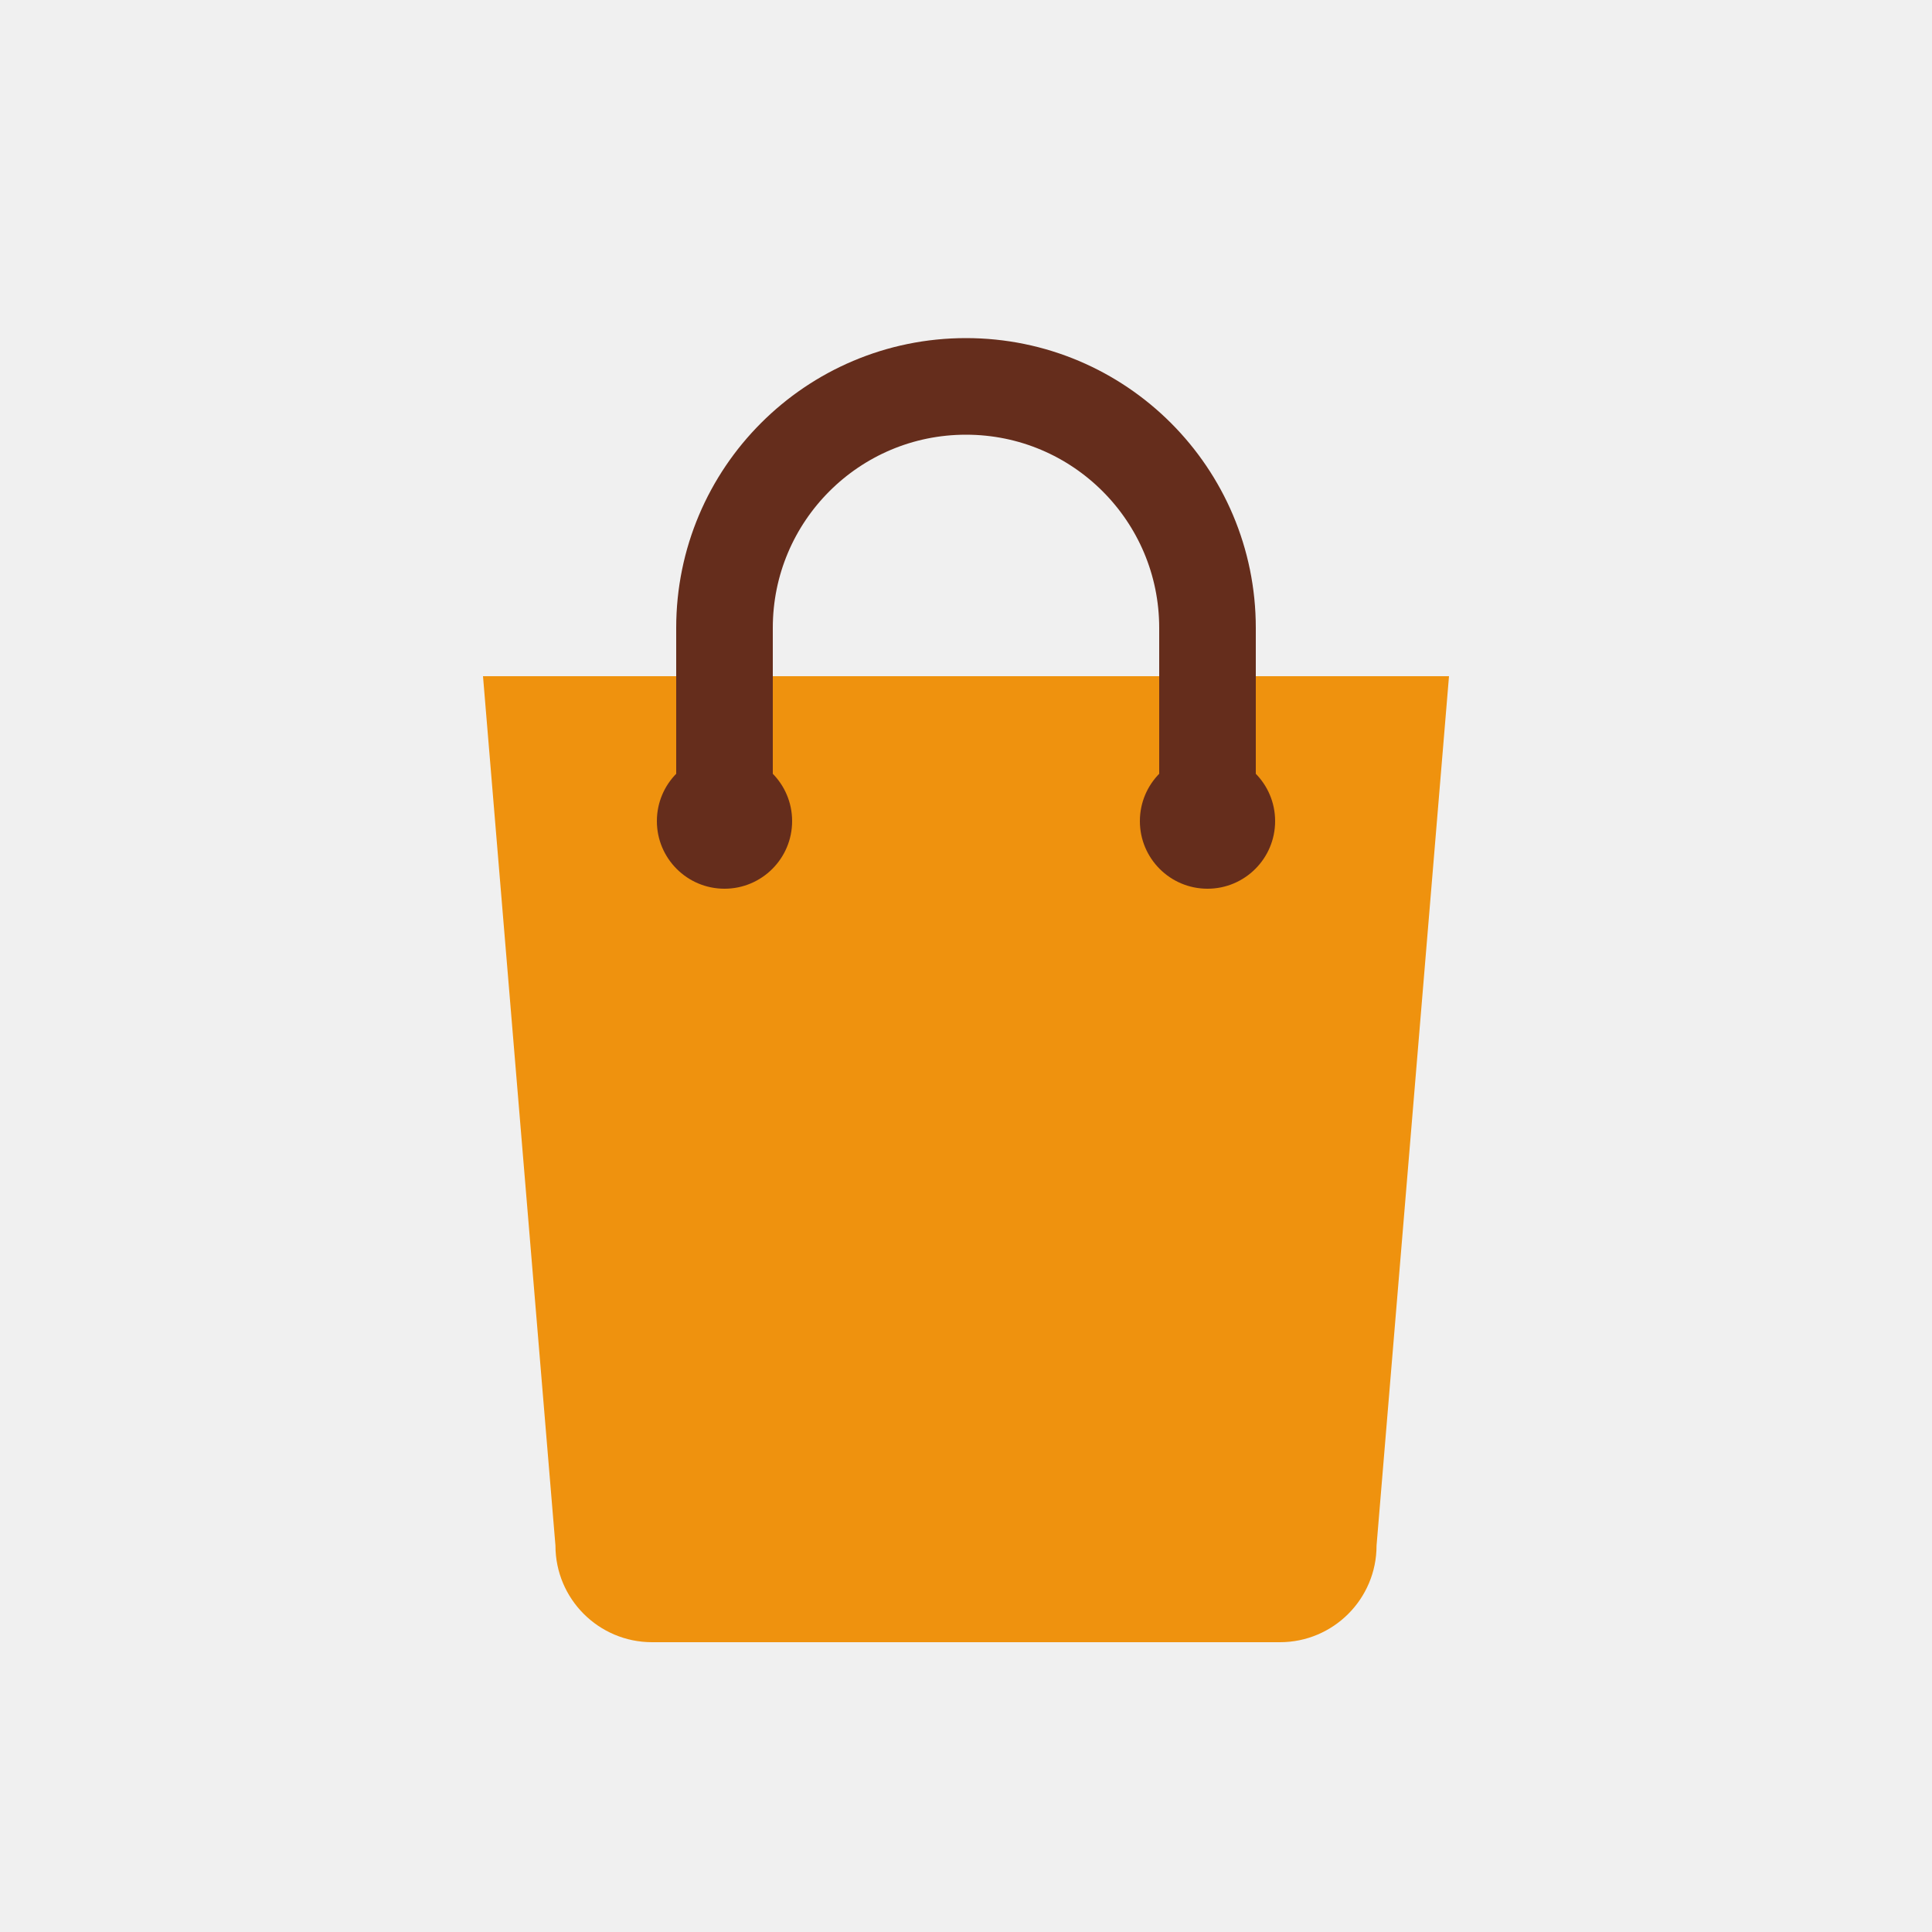
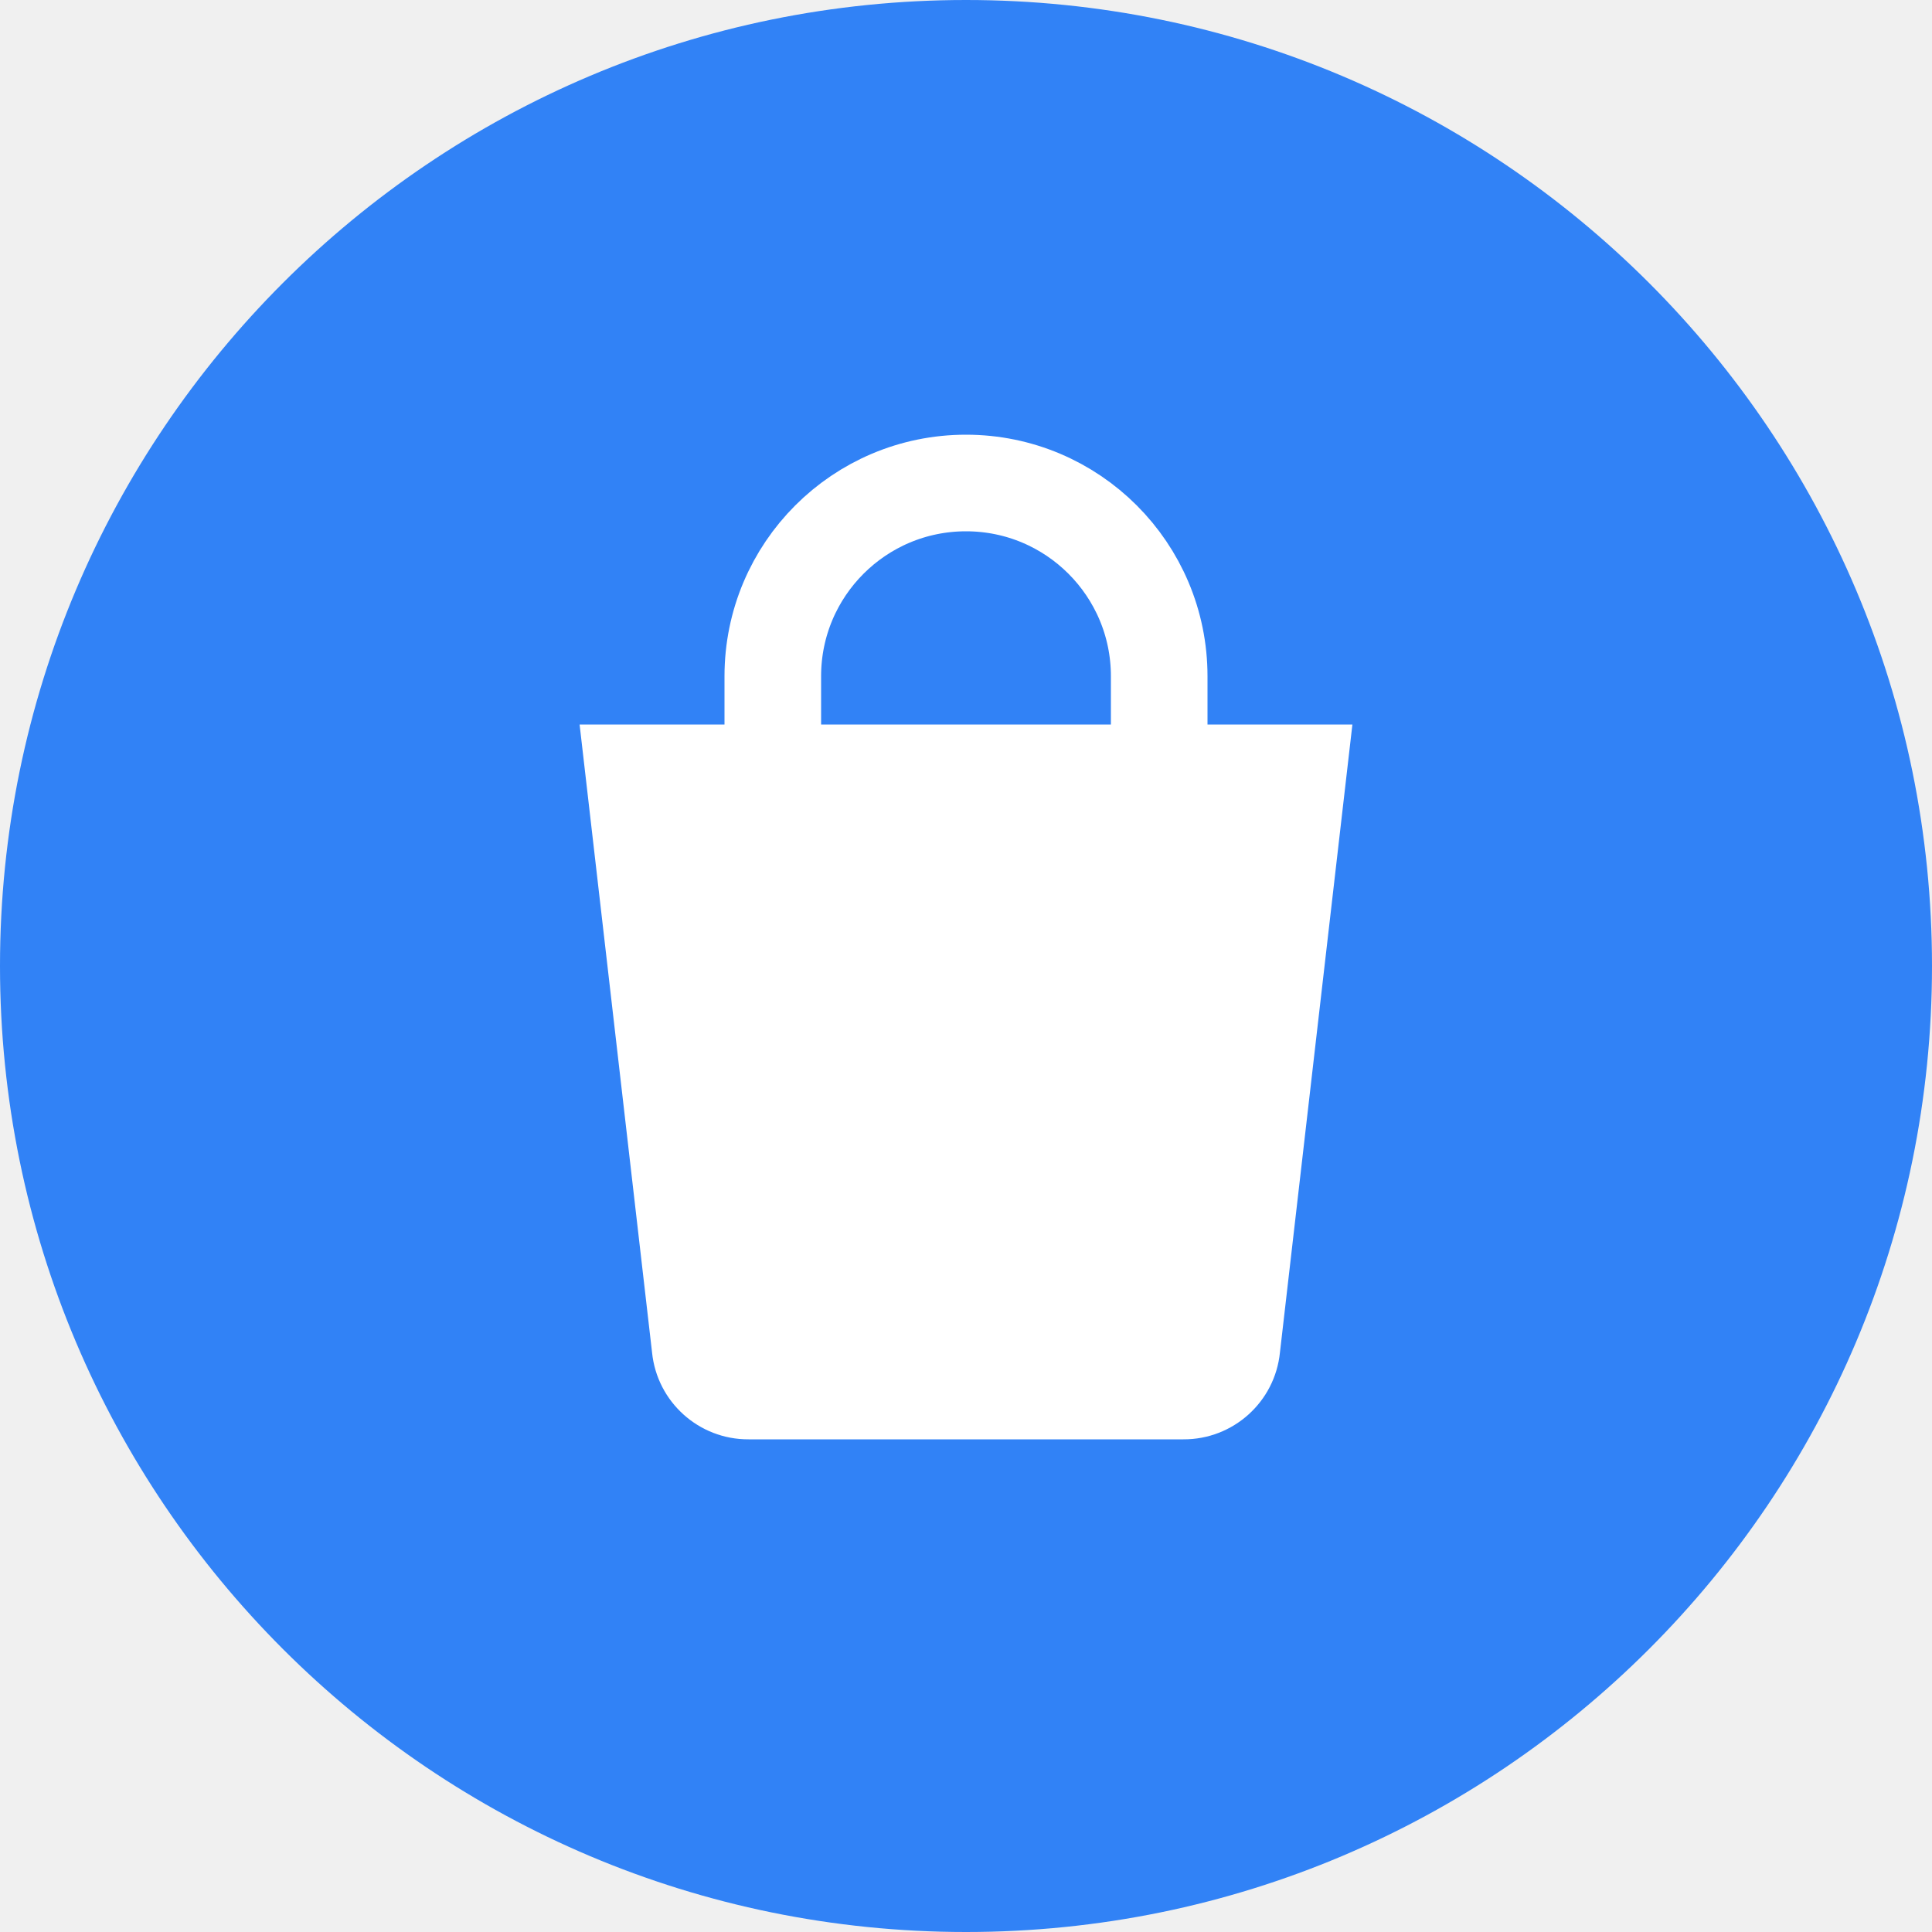
<svg xmlns="http://www.w3.org/2000/svg" viewBox="0 0 40 40">
-   <path d="M10 14h20l-1.5 18a2 2 0 0 1-2 2h-13a2 2 0 0 1-2-2z" fill="#EF920E" />
-   <path d="M15 17v-4a5 5 0 0 1 10 0v4" stroke="#652D1C" stroke-width="2" fill="none" stroke-linecap="round" />
-   <circle cx="15" cy="17" r="1.4" fill="#652D1C" />
-   <circle cx="25" cy="17" r="1.4" fill="#652D1C" />
+   <circle cx="20" cy="20" r="20" fill="#3182f6" />
+   <path d="M12 15h16l-1.5 13a2 2 0 0 1-2 1.8h-9a2 2 0 0 1-2-1.8z" fill="#fff" />
+   <path d="M16 17v-3a4 4 0 0 1 8 0v3" stroke="#fff" stroke-width="2" fill="none" stroke-linecap="round" />
</svg>
